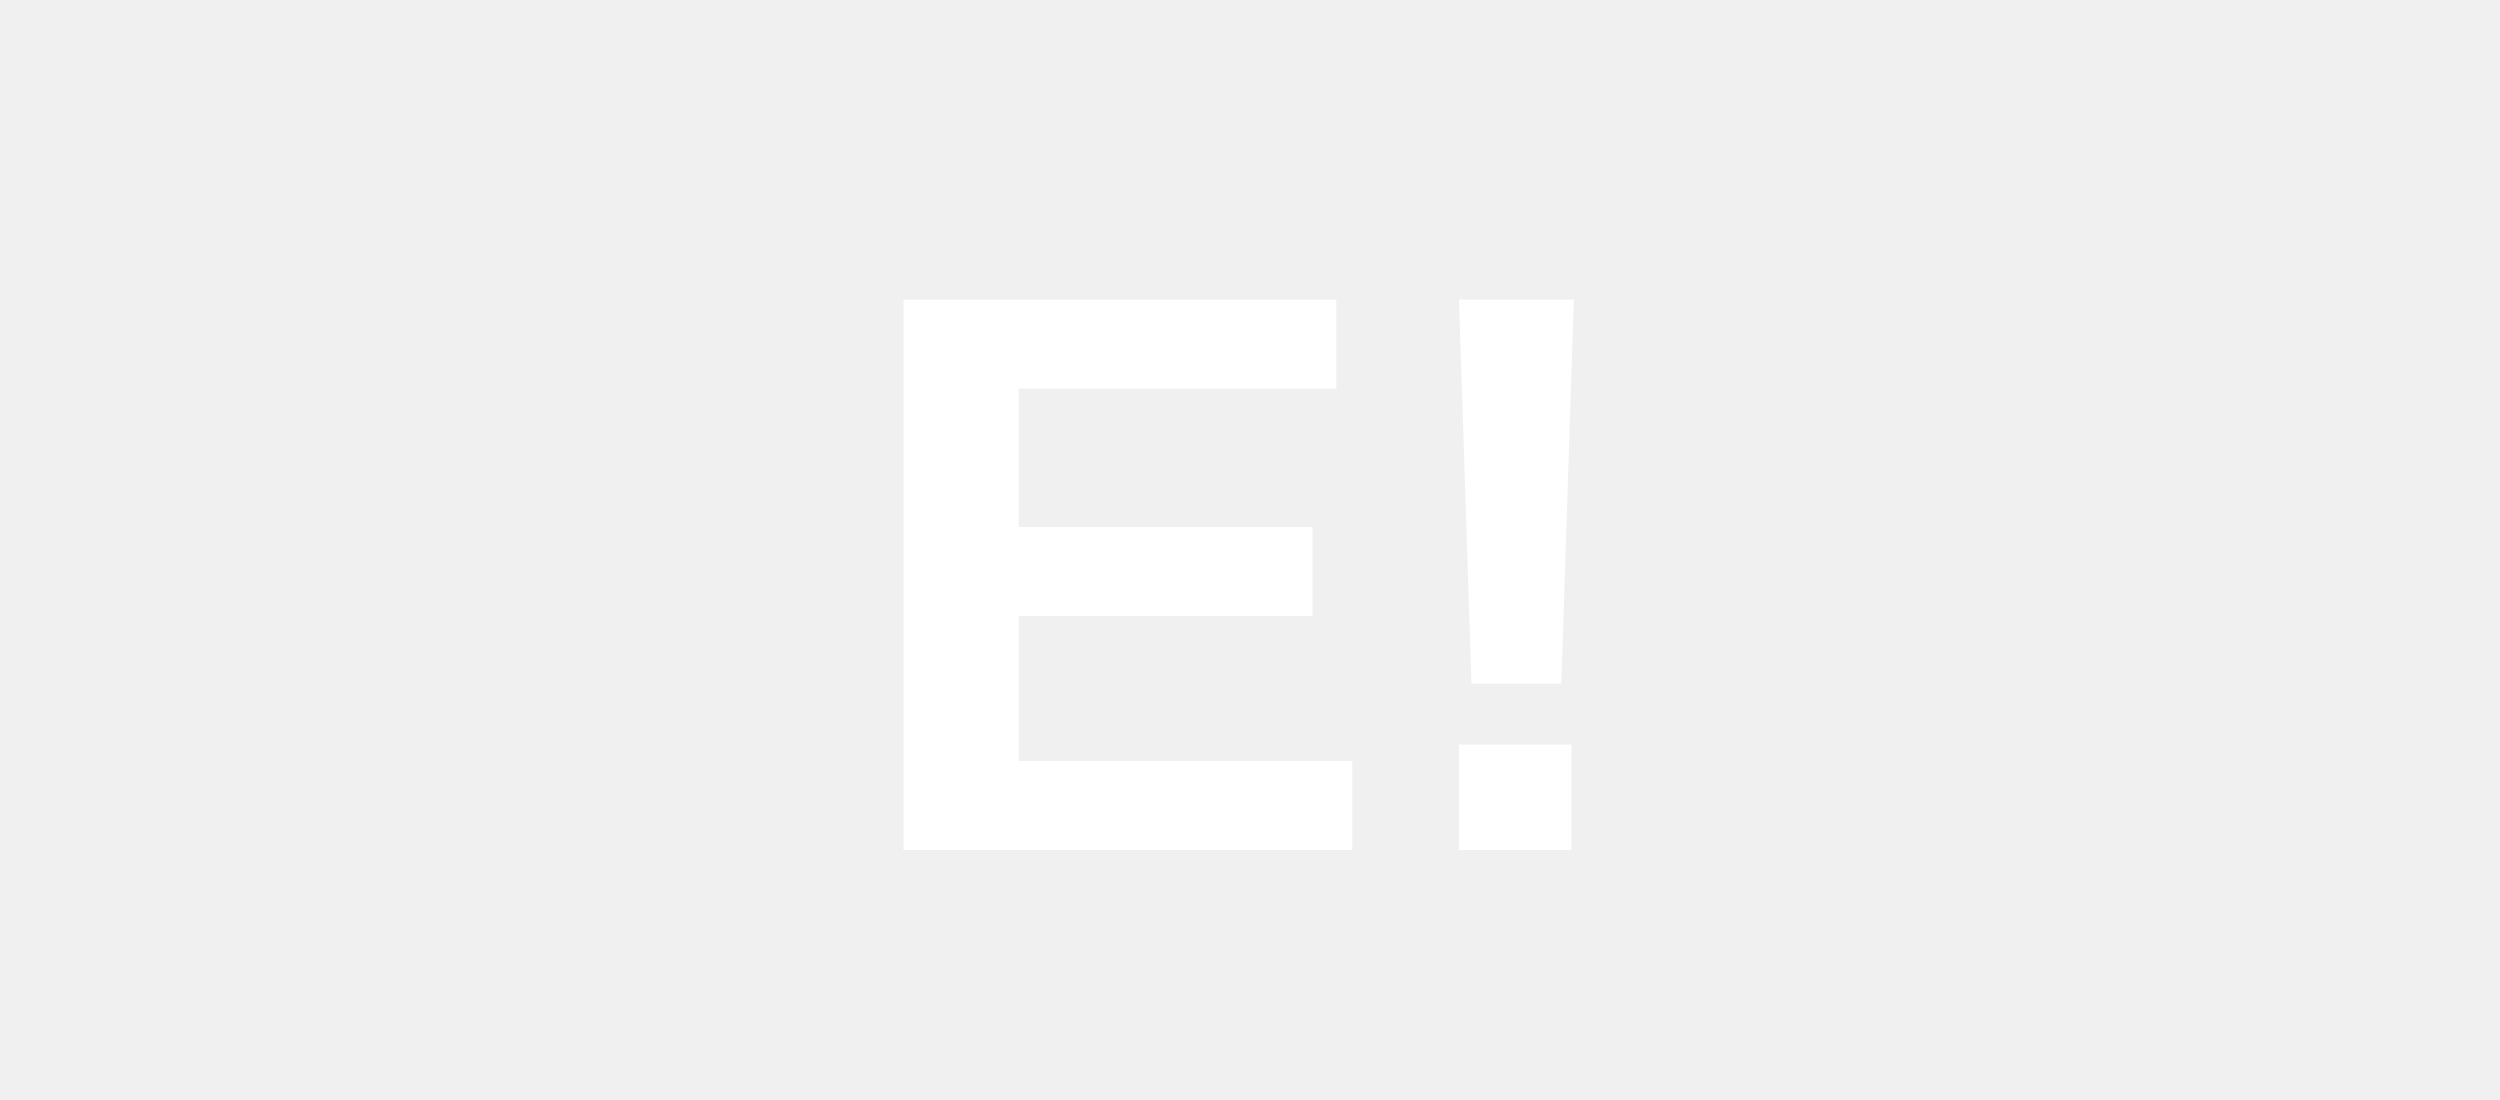
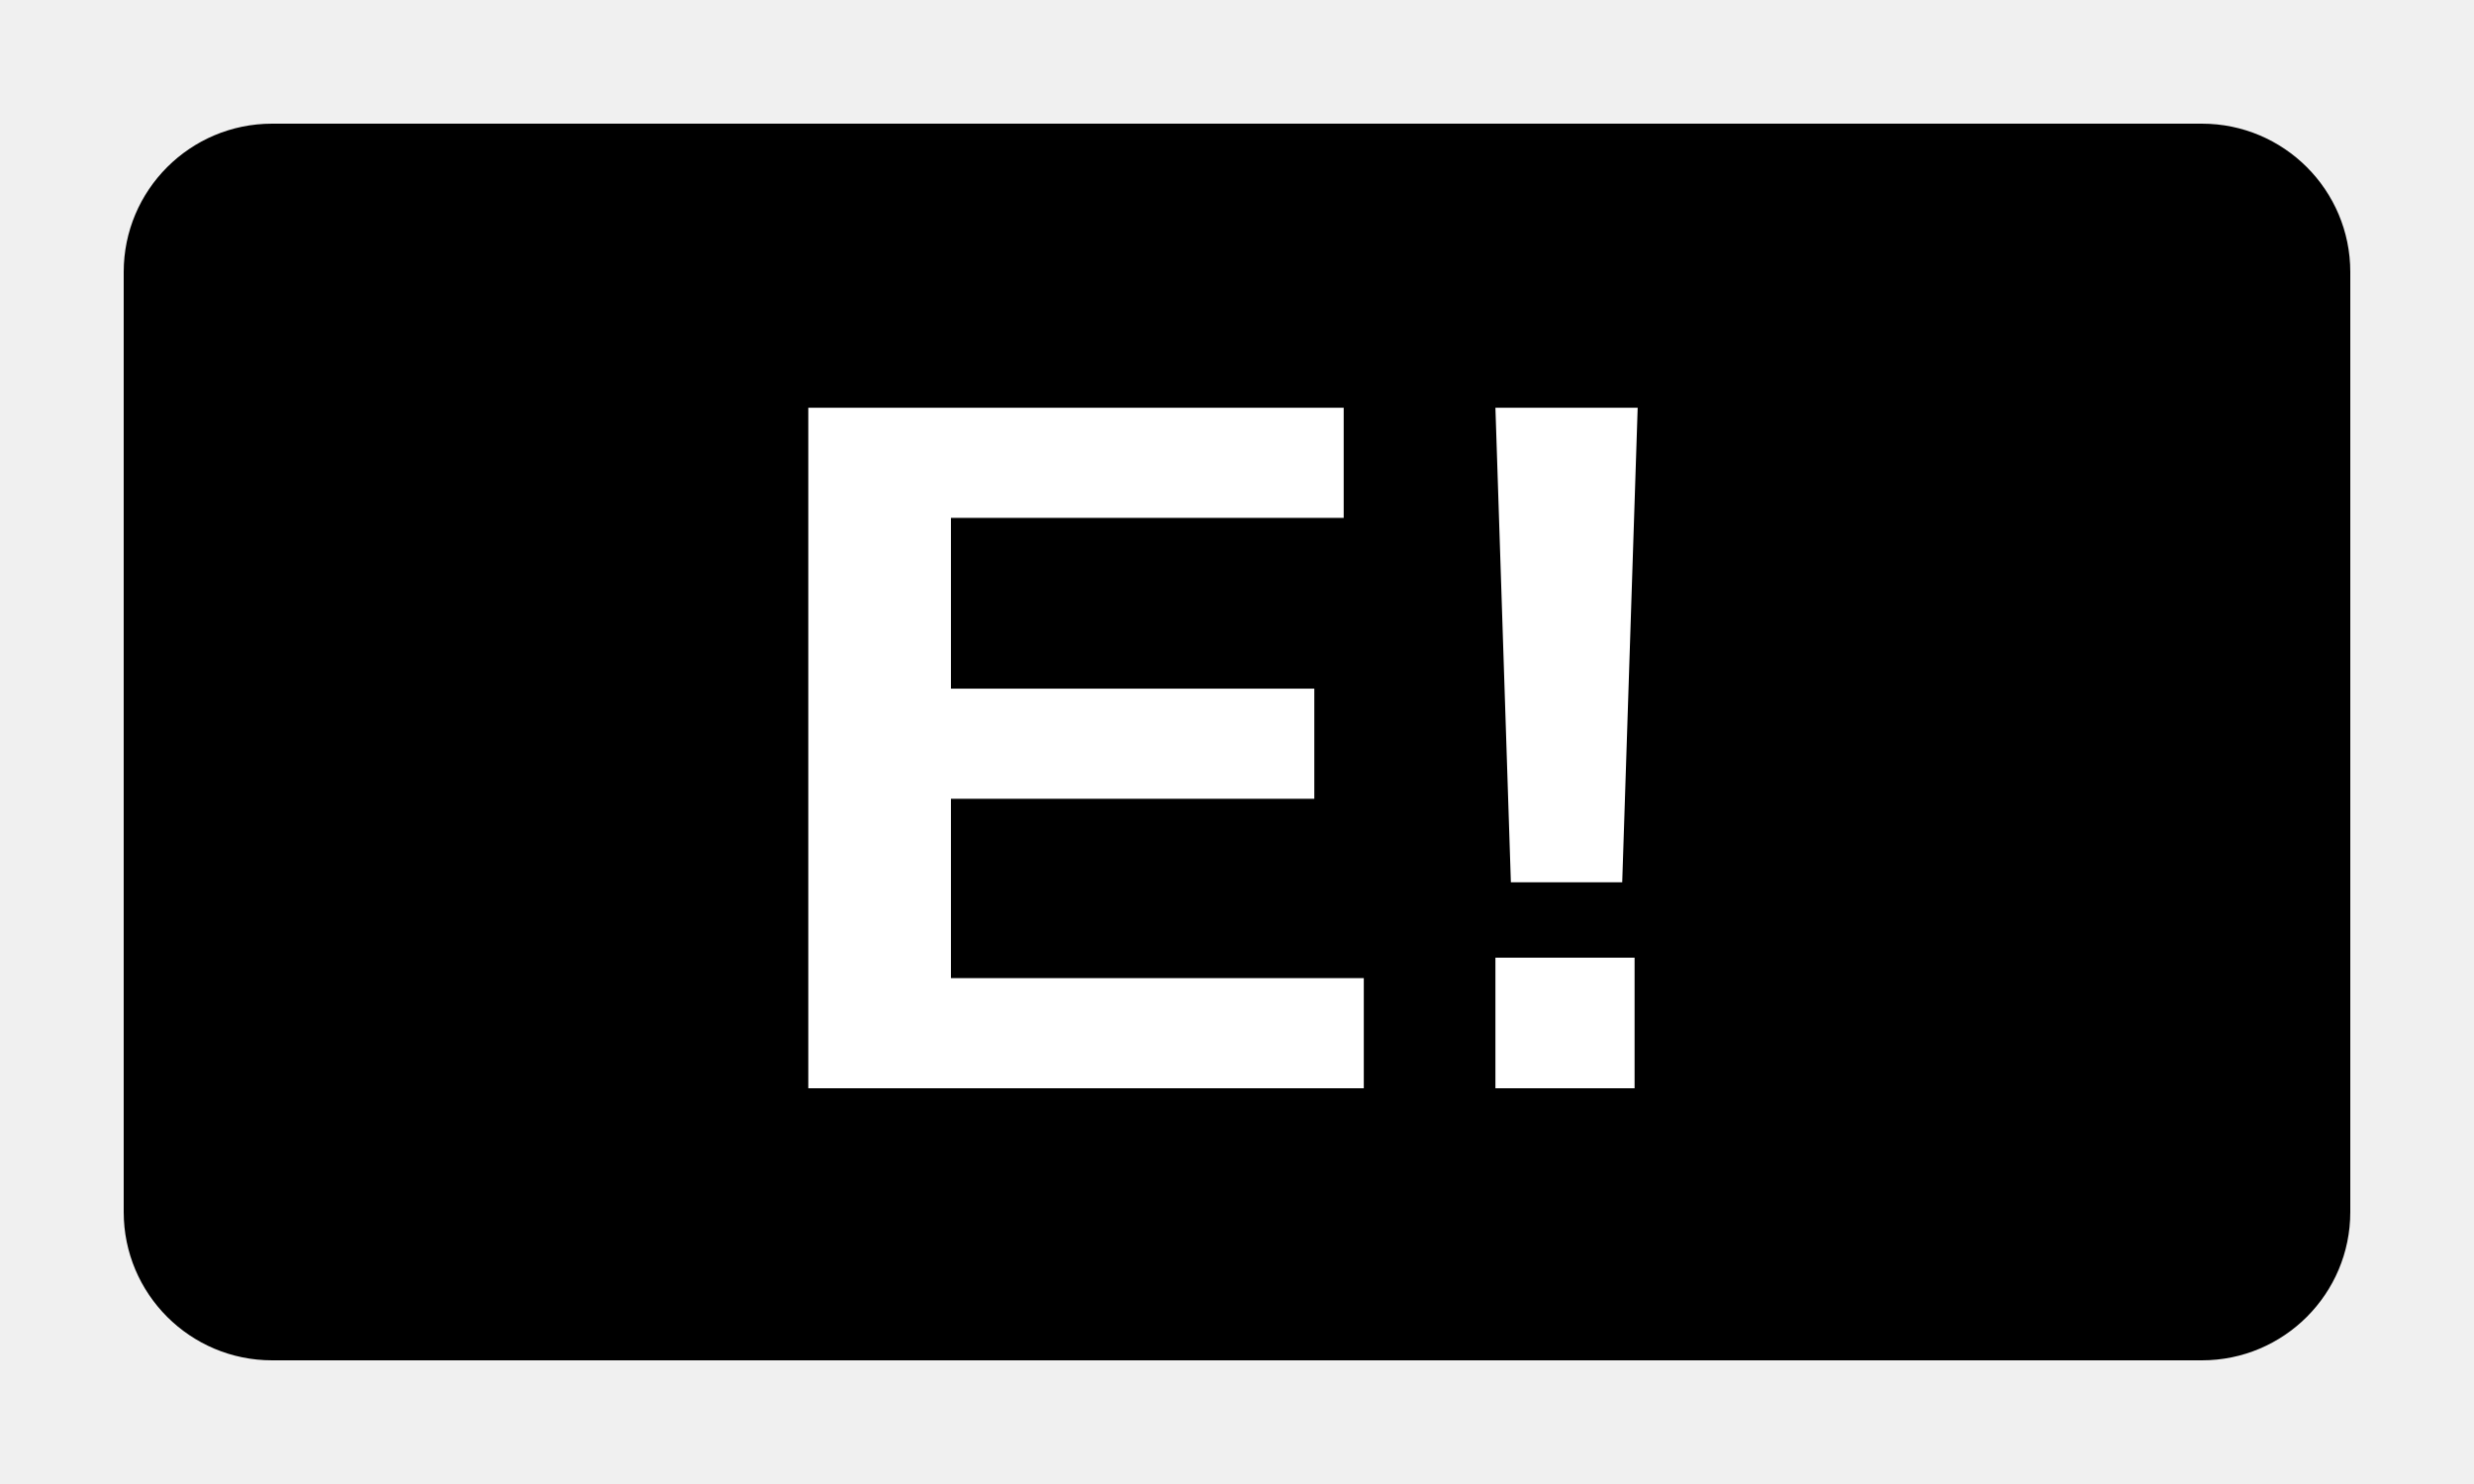
- <svg xmlns="http://www.w3.org/2000/svg" viewBox="0 0 100 44">
-   <text x="50" y="34" font-family="Arial,Helvetica,sans-serif" font-size="32" font-weight="900" text-anchor="middle" fill="#ffffff">E!</text>
+ <svg xmlns="http://www.w3.org/2000/svg" viewBox="0 0 100 60">
+   <rect x="5" y="5" width="90" height="50" rx="6" fill="#000" />
+   <text x="50" y="44" font-family="Arial, Helvetica, sans-serif" font-size="40" font-weight="900" fill="#ffffff" text-anchor="middle">E!</text>
</svg>
